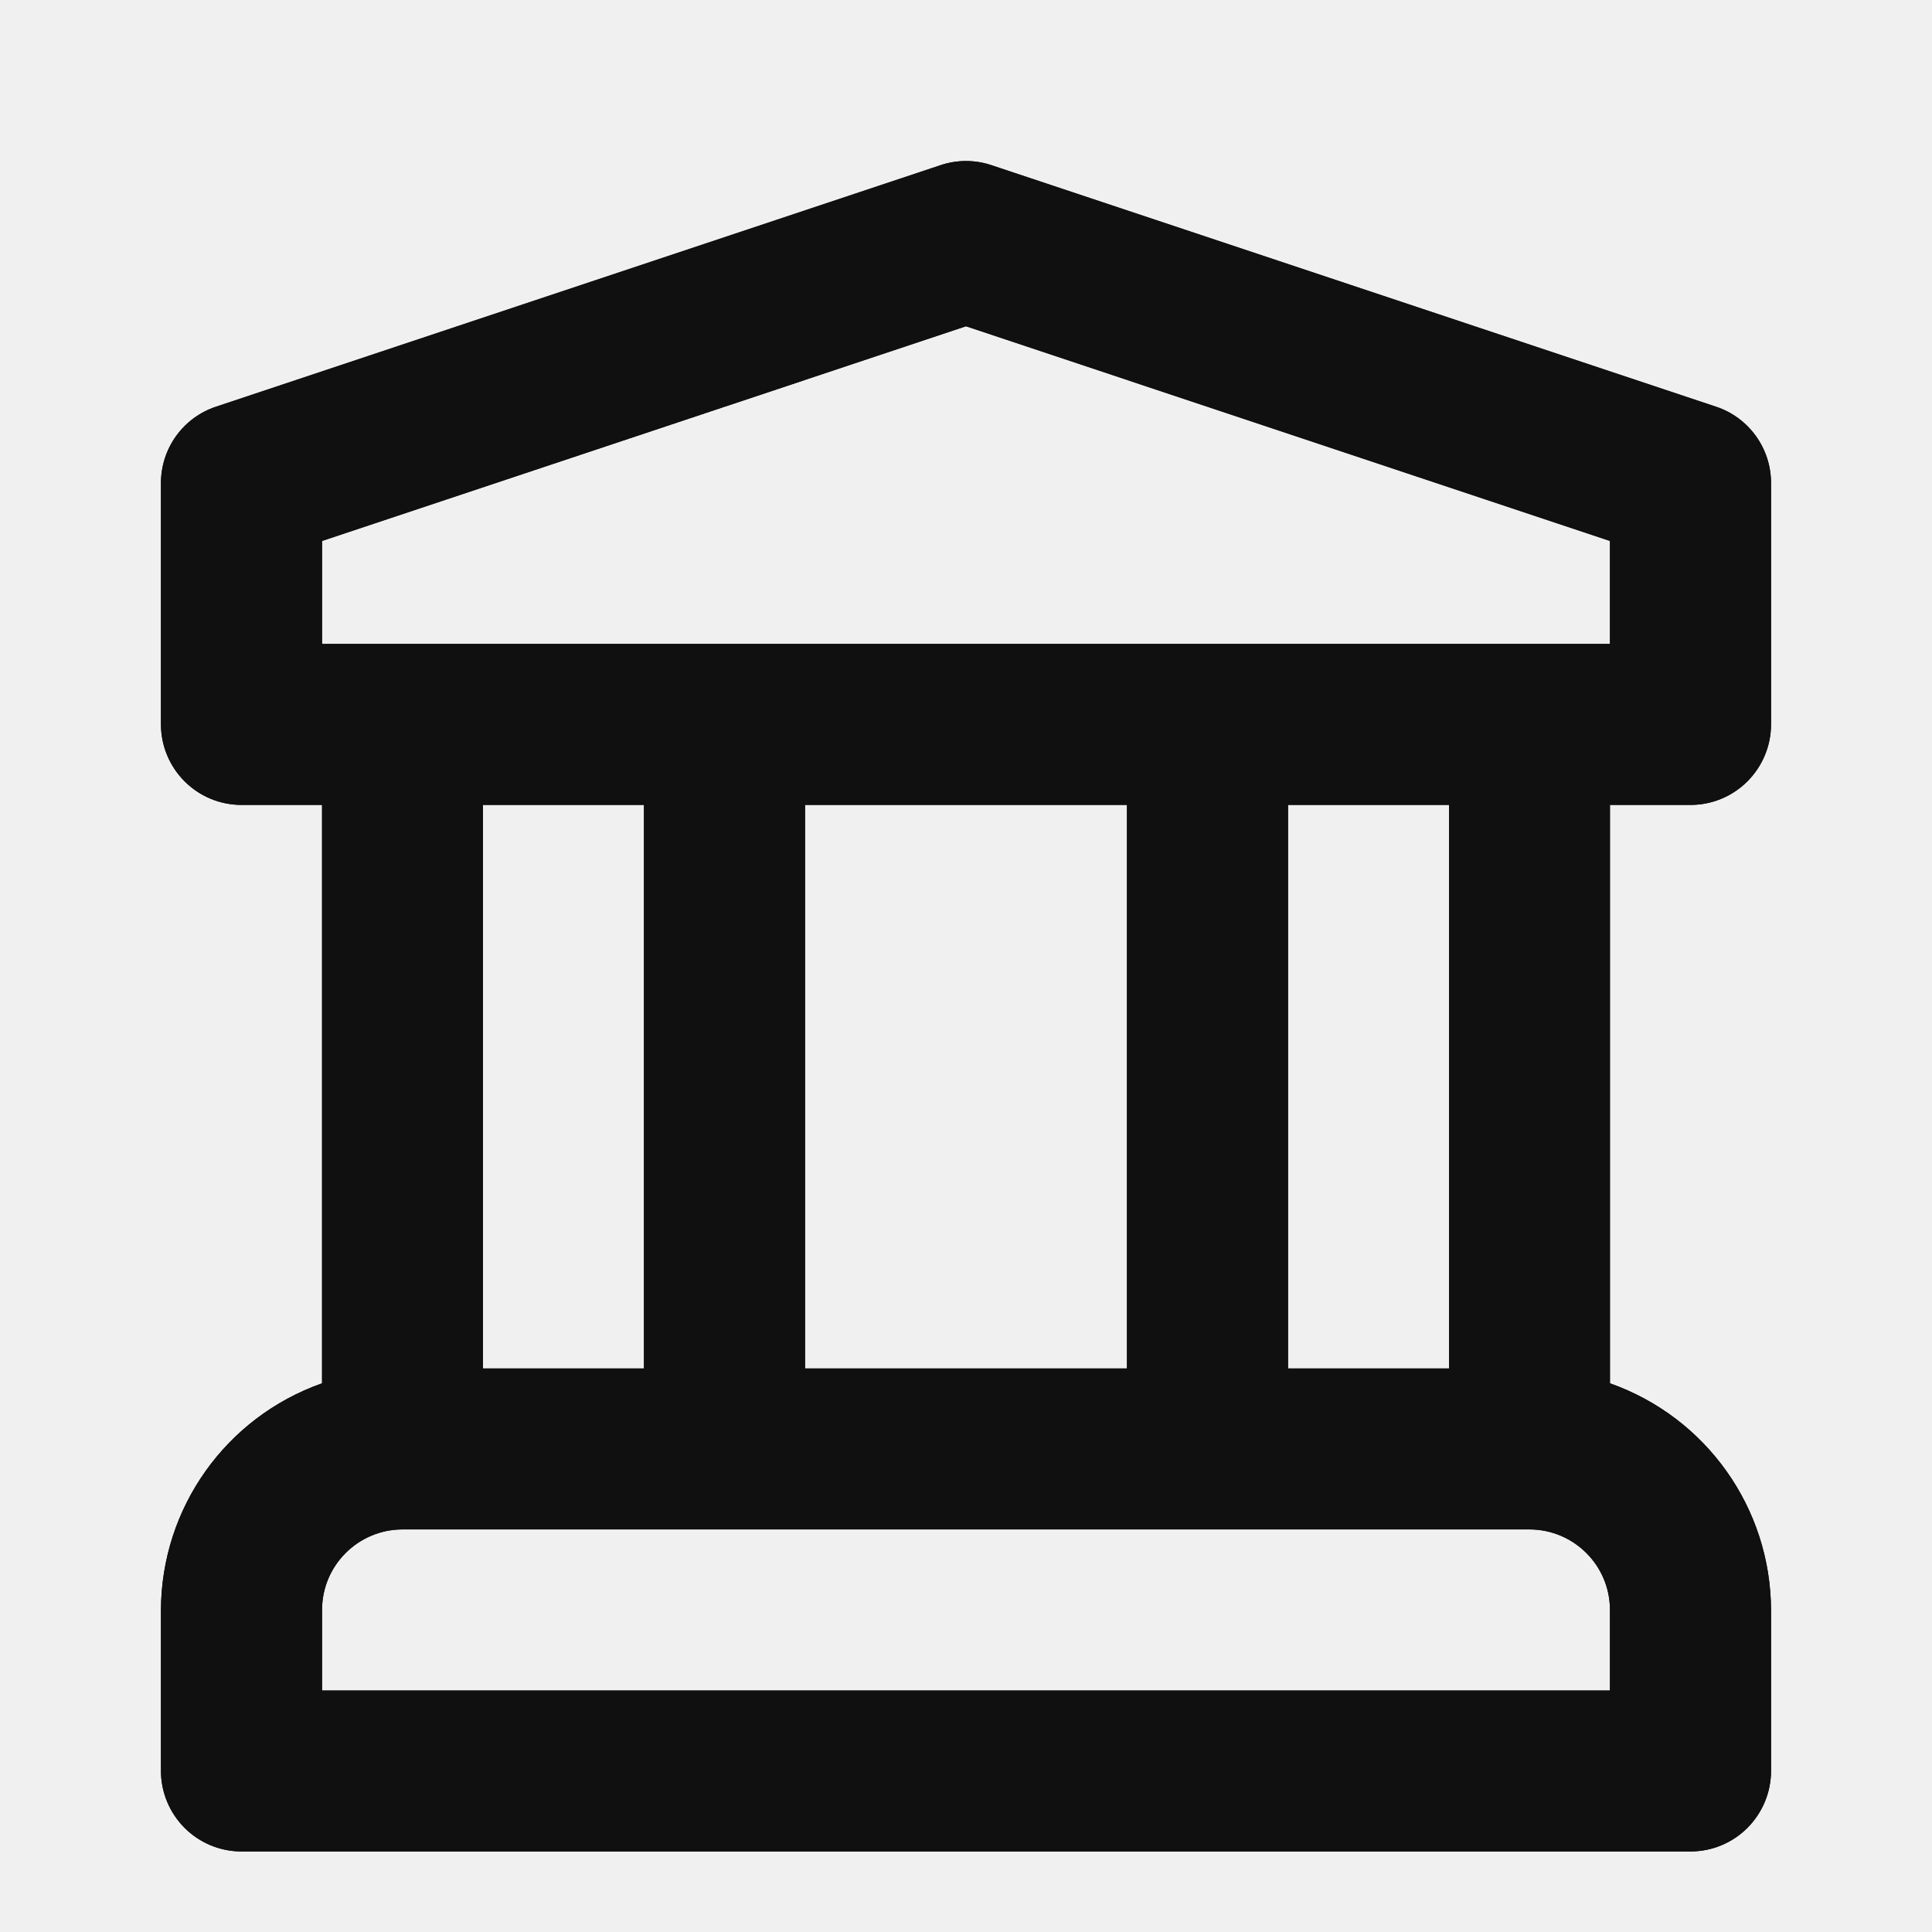
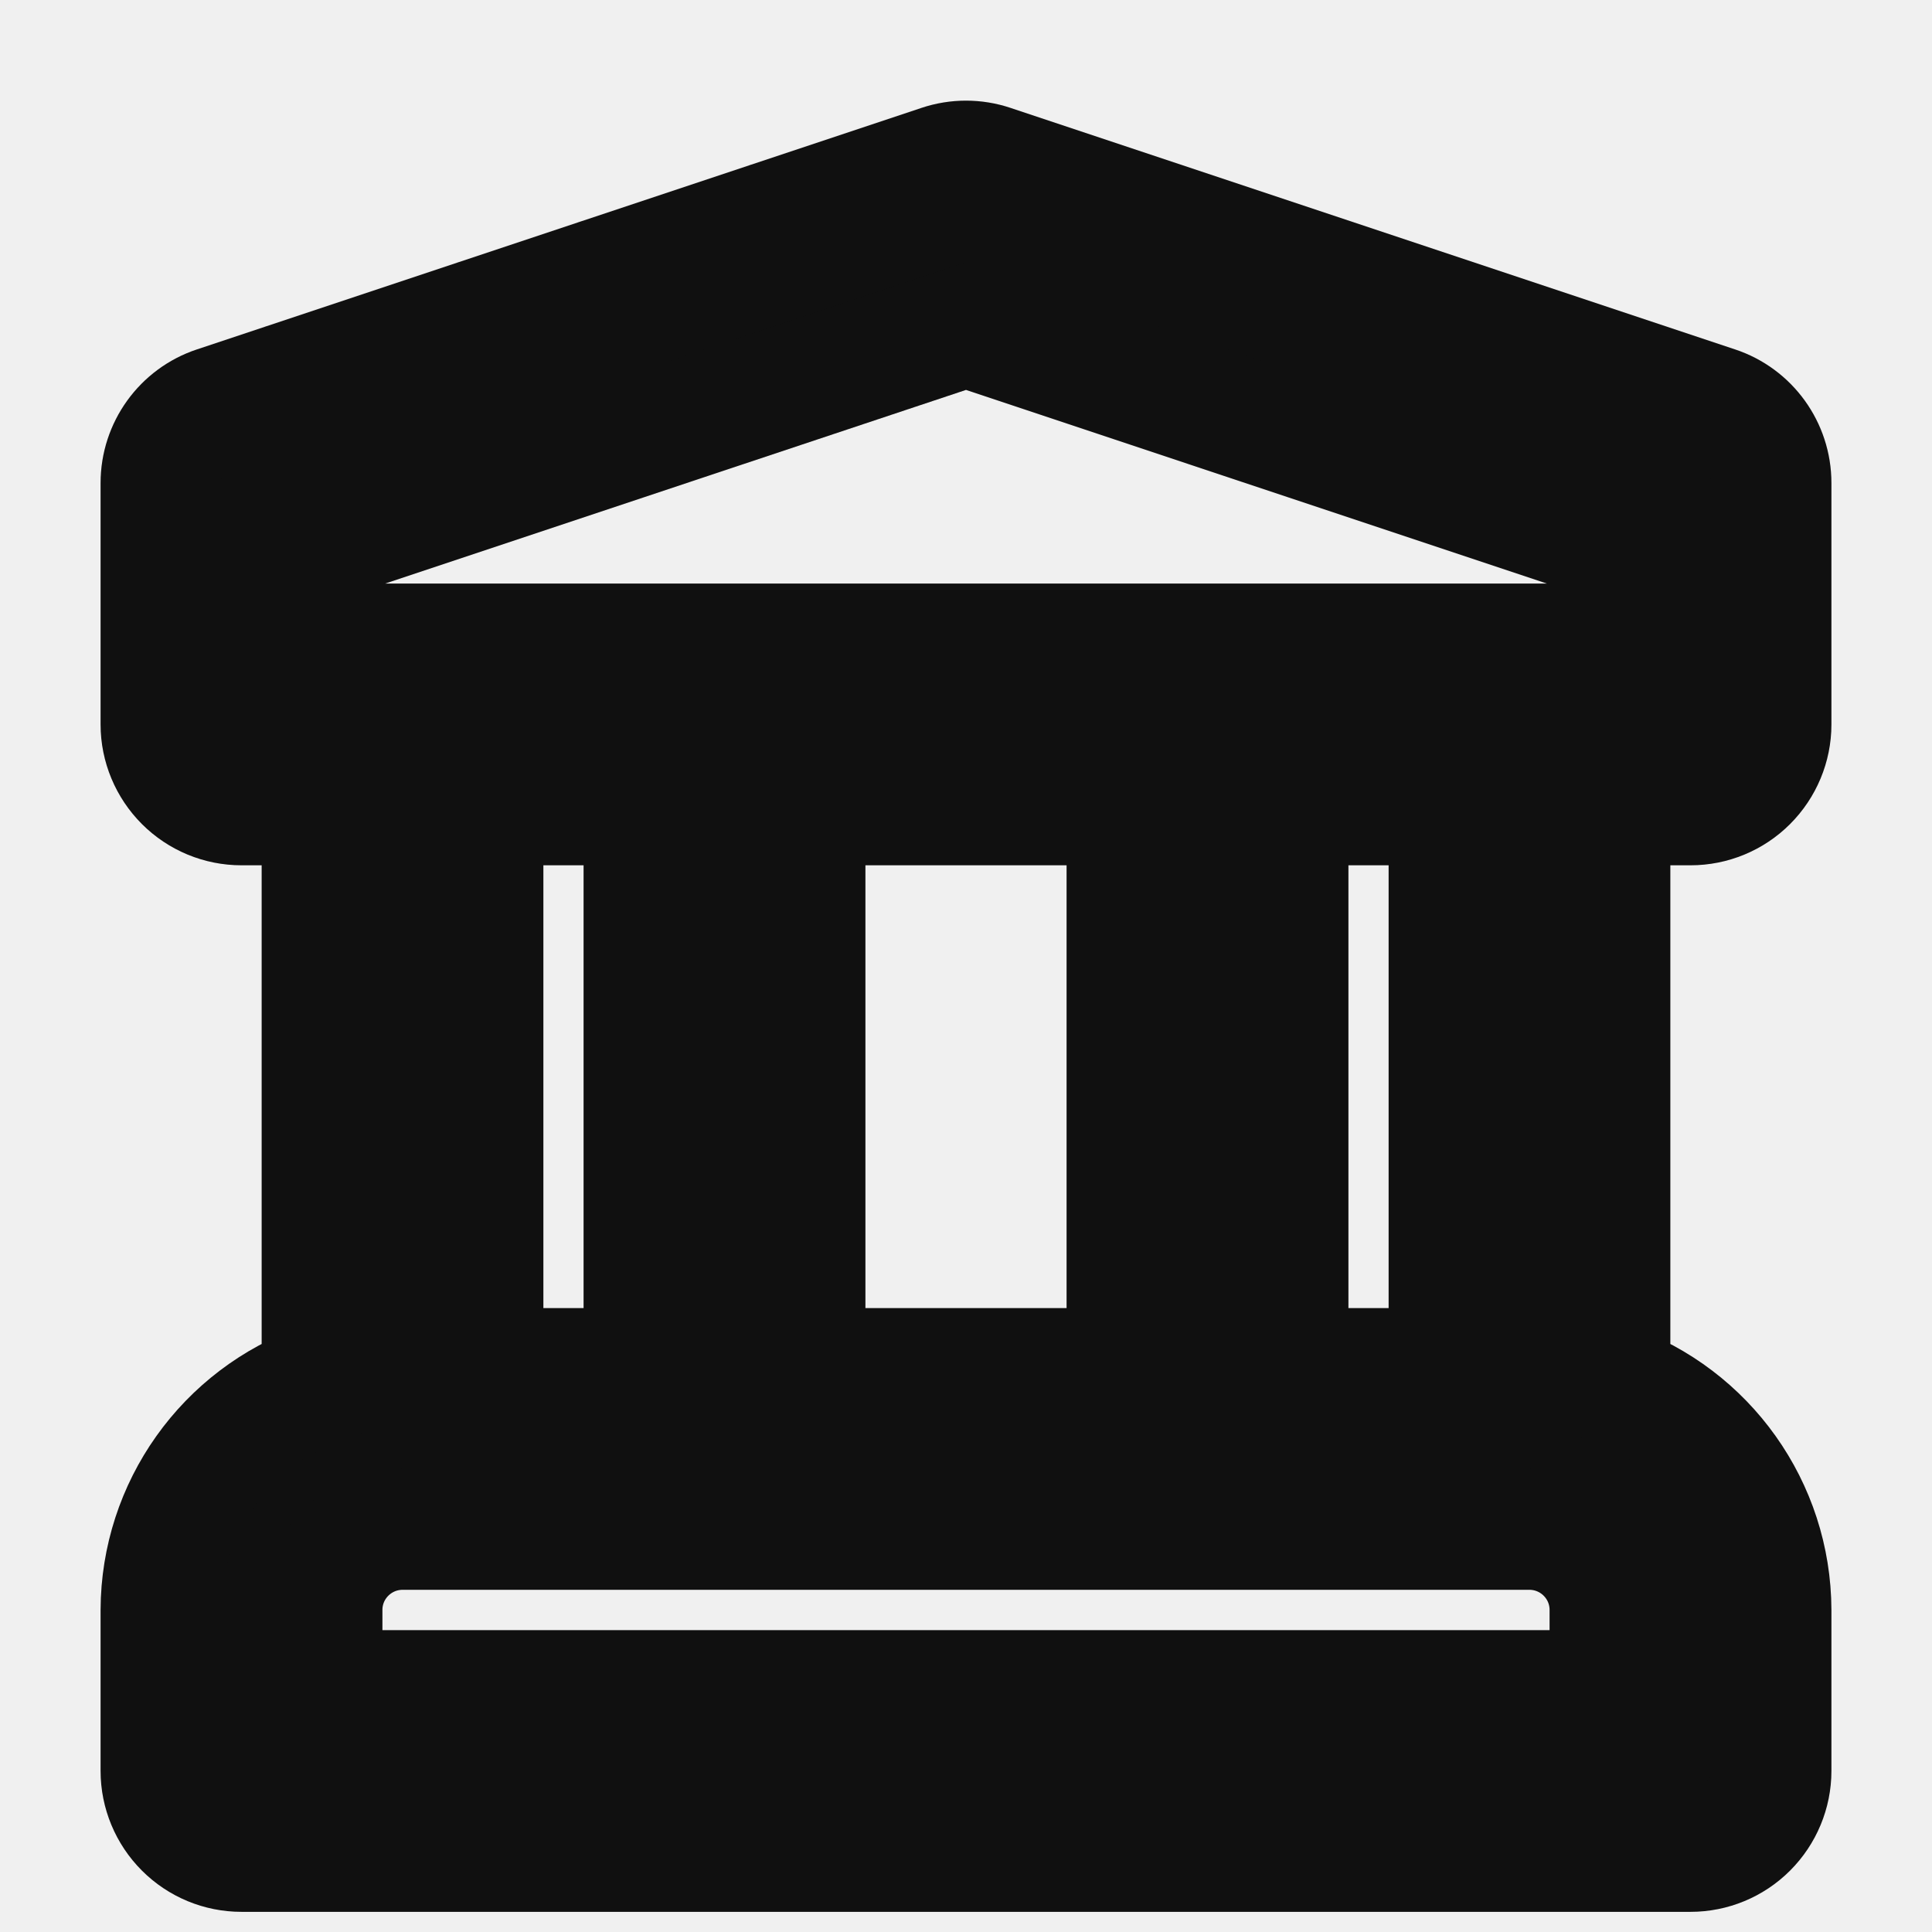
<svg xmlns="http://www.w3.org/2000/svg" xmlns:xlink="http://www.w3.org/1999/xlink" width="16px" height="16px" viewBox="0 0 16 16" version="1.1">
  <defs>
    <path d="M14,6.666 C14.177,6.666 14.346,6.596 14.471,6.471 C14.596,6.346 14.667,6.176 14.667,6 L14.667,4 C14.667,3.713 14.483,3.458 14.211,3.368 L8.211,1.368 C8.074,1.322 7.926,1.322 7.789,1.368 L1.789,3.368 C1.517,3.458 1.333,3.713 1.333,4 L1.333,6 C1.333,6.176 1.404,6.346 1.529,6.471 C1.654,6.596 1.823,6.666 2,6.666 L2.667,6.666 L2.667,11.456 C1.87,11.737 1.336,12.488 1.333,13.333 L1.333,14.666 C1.333,14.843 1.404,15.013 1.529,15.138 C1.654,15.263 1.823,15.333 2,15.333 L14,15.333 C14.177,15.333 14.346,15.263 14.471,15.138 C14.596,15.013 14.667,14.843 14.667,14.666 L14.667,13.333 C14.664,12.488 14.13,11.737 13.333,11.456 L13.333,6.666 L14,6.666 Z M13.333,14 L2.667,14 L2.667,13.333 C2.667,12.965 2.965,12.667 3.333,12.666 L12.667,12.666 C13.035,12.667 13.333,12.965 13.333,13.333 L13.333,14 Z M4,11.333 L4,6.666 L5.333,6.666 L5.333,11.333 L4,11.333 Z M6.667,11.333 L6.667,6.666 L9.333,6.666 L9.333,11.333 L6.667,11.333 Z M10.667,11.333 L10.667,6.666 L12,6.666 L12,11.333 L10.667,11.333 Z M2.667,5.333 L2.667,4.48 L8,2.702 L13.333,4.48 L13.333,5.333 L2.667,5.333 Z" id="path-1" />
  </defs>
-   <g id="Stanbic/Kwara-Demo" stroke="none" stroke-width="1" fill="none" fill-rule="evenodd">
+   <g id="Stanbic/Kwara-Demo" stroke="#101010" stroke-width="1" fill="#101010" fill-rule="evenodd">
    <g id="Connect.iv" transform="translate(-43, -566)">
      <g id="Card" transform="translate(15, 538)">
        <g id="Group-2" transform="translate(16, 16)">
          <g id="sun" transform="translate(12, 12)">
            <mask id="mask-2" fill="white">
              <use xlink:href="#path-1" />
            </mask>
            <use id="Shape" fill="#101010" fill-rule="nonzero" xlink:href="#path-1" />
            <g id="COLOR/-black" mask="url(#mask-2)" fill="#101010">
              <rect id="Rectangle" x="0" y="0" width="16" height="16" />
            </g>
          </g>
        </g>
      </g>
    </g>
  </g>
</svg>
